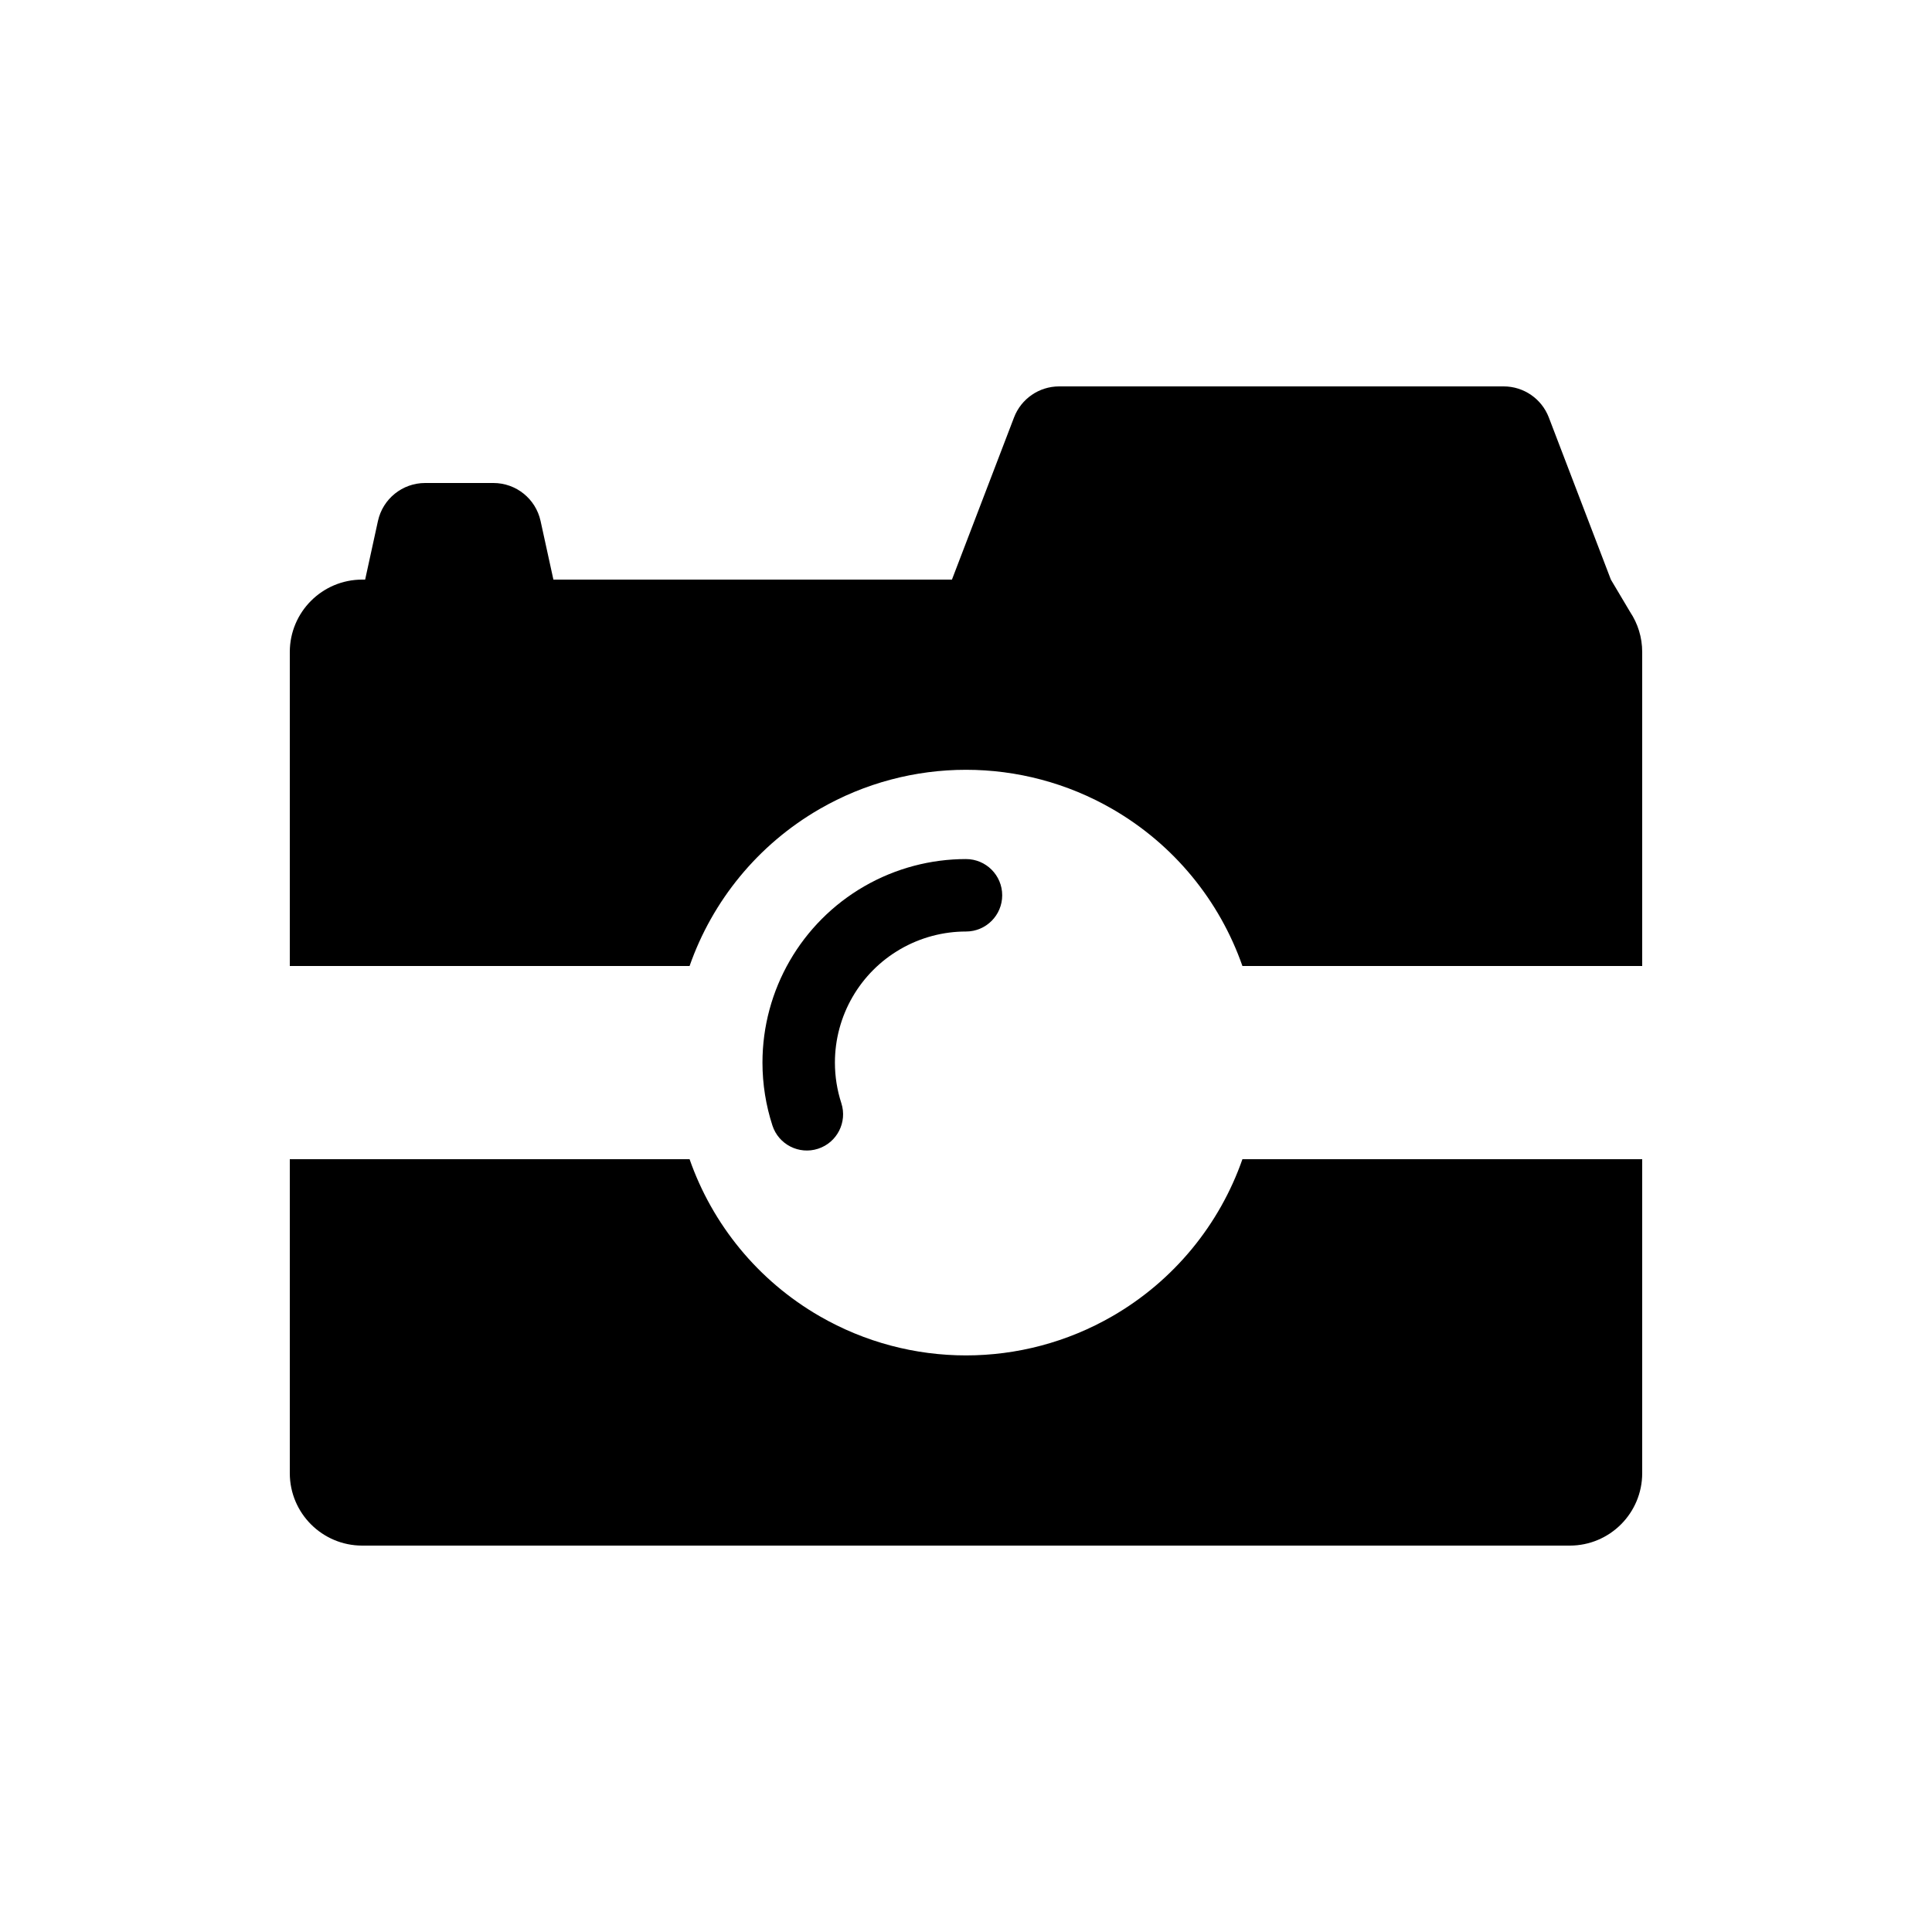
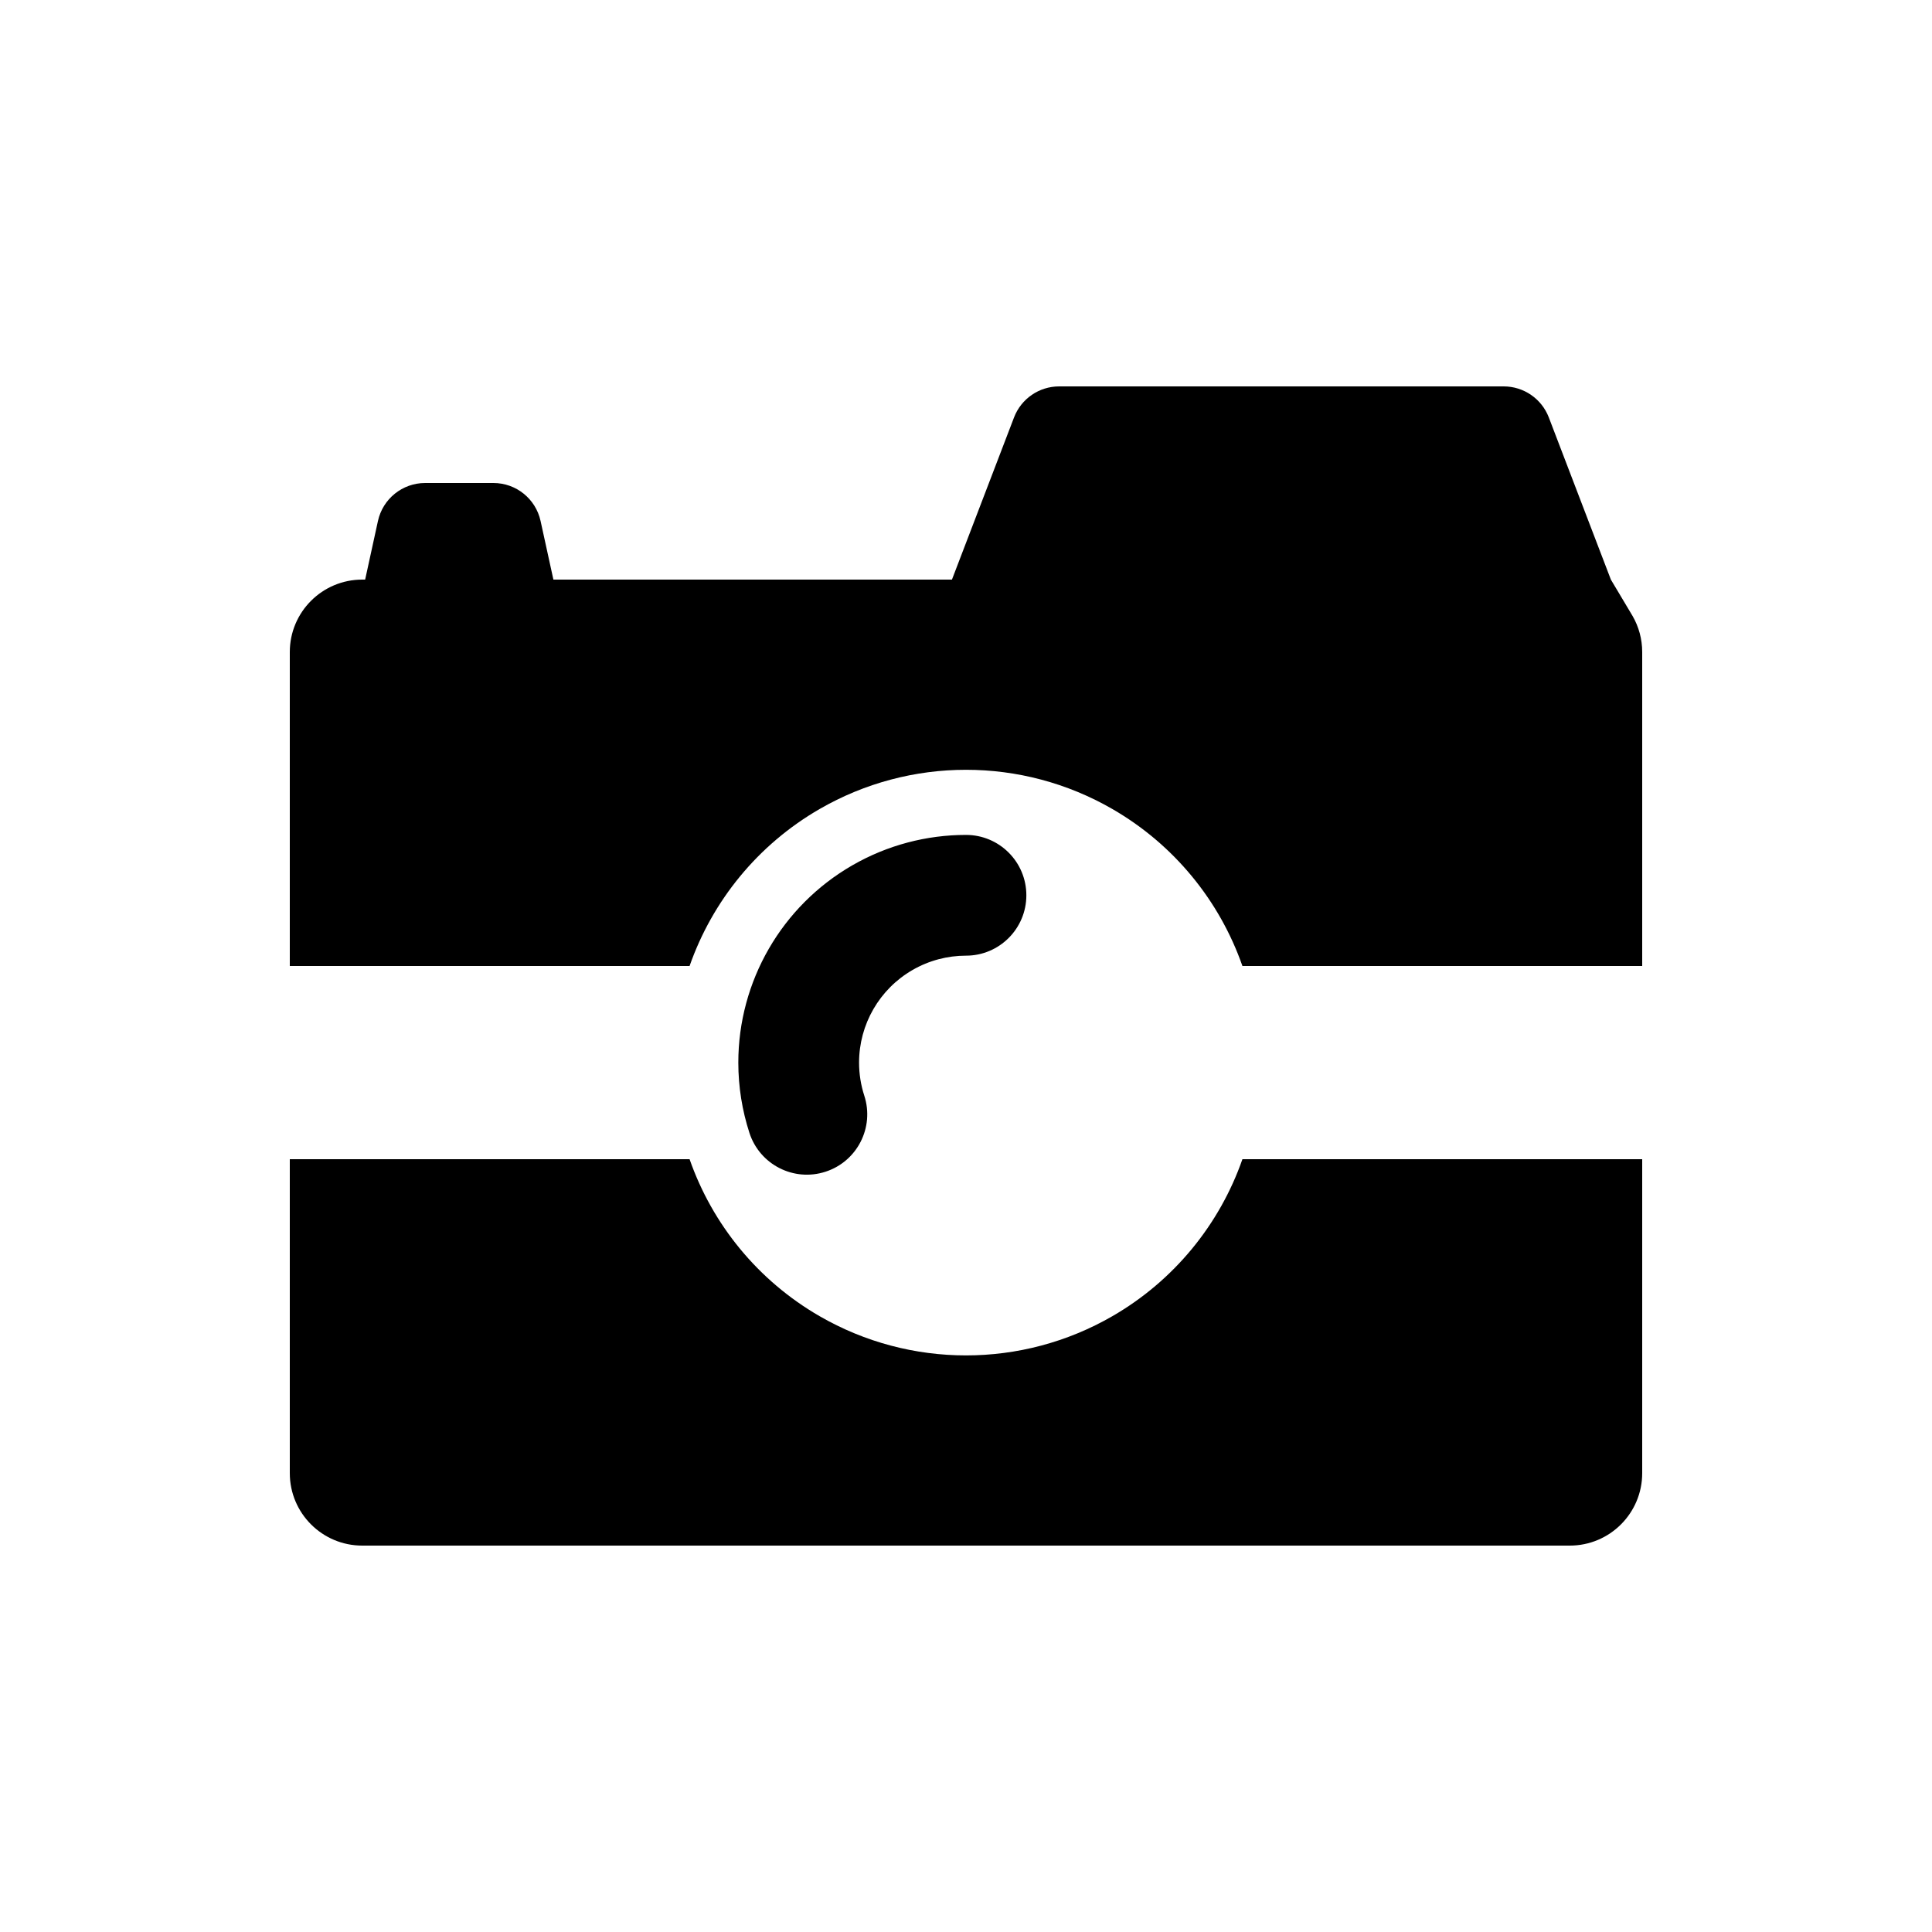
<svg viewBox="0 0 80 80" fill="none">
-   <path fill-rule="evenodd" clip-rule="evenodd" d="M35.786 36.701C37.09 35.949 38.545 35.572 39.999 35.572C40.828 35.572 41.499 36.243 41.499 37.072C41.499 37.9 40.828 38.572 39.999 38.572C39.062 38.572 38.126 38.815 37.286 39.299C35.607 40.269 34.572 42.061 34.572 44C34.572 44.579 34.664 45.143 34.837 45.677C35.093 46.465 34.662 47.311 33.874 47.567C33.087 47.823 32.24 47.392 31.984 46.604C31.715 45.775 31.572 44.897 31.572 44C31.572 40.989 33.178 38.207 35.786 36.701Z" fill="currentColor" />
  <path d="M12 48H28.554C29.498 50.701 31.384 53.026 33.938 54.5C37.689 56.666 42.311 56.666 46.062 54.5C48.615 53.026 50.502 50.701 51.446 48H68V61C68 62.657 66.657 64 65 64H15C13.343 64 12 62.657 12 61V48Z" fill="currentColor" />
-   <path d="M41.989 17.285L39.418 24L22.915 24L22.384 21.573C22.183 20.654 21.37 20 20.43 20H17.604C16.664 20 15.851 20.654 15.65 21.573L15.12 24L15 24C13.343 24 12 25.343 12 27V40H28.554C29.498 37.299 31.384 34.974 33.938 33.5C37.689 31.334 42.311 31.334 46.062 33.5C48.615 34.974 50.502 37.299 51.446 40H68V27C68 26.387 67.816 25.816 67.5 25.341L66.703 24L64.133 17.285C63.836 16.511 63.093 16 62.265 16H43.856C43.028 16 42.285 16.511 41.989 17.285Z" fill="currentColor" />
+   <path d="M41.989 17.285L39.418 24L22.915 24L22.384 21.573C22.183 20.654 21.37 20 20.43 20H17.604C16.664 20 15.851 20.654 15.65 21.573L15.12 24L15 24C13.343 24 12 25.343 12 27V40H28.554C29.498 37.299 31.384 34.974 33.938 33.5C37.689 31.334 42.311 31.334 46.062 33.5C48.615 34.974 50.502 37.299 51.446 40H68V27C68 26.458 67.856 25.95 67.605 25.512L66.703 24L64.133 17.285C63.836 16.511 63.093 16 62.265 16H43.856C43.028 16 42.285 16.511 41.989 17.285Z" fill="currentColor" />
+   <path fill-rule="evenodd" clip-rule="evenodd" d="M35.286 35.835C36.744 34.993 38.372 34.572 39.999 34.572C41.38 34.572 42.499 35.691 42.499 37.072C42.499 38.452 41.38 39.572 40 39.572C39.235 39.572 38.471 39.77 37.786 40.165C36.416 40.956 35.572 42.418 35.572 44C35.572 44.472 35.647 44.933 35.788 45.368C36.215 46.681 35.496 48.092 34.183 48.518C32.87 48.945 31.46 48.226 31.033 46.913C30.732 45.985 30.572 45.004 30.572 44C30.572 40.632 32.369 37.519 35.286 35.835Z" fill="currentColor" />
</svg>
